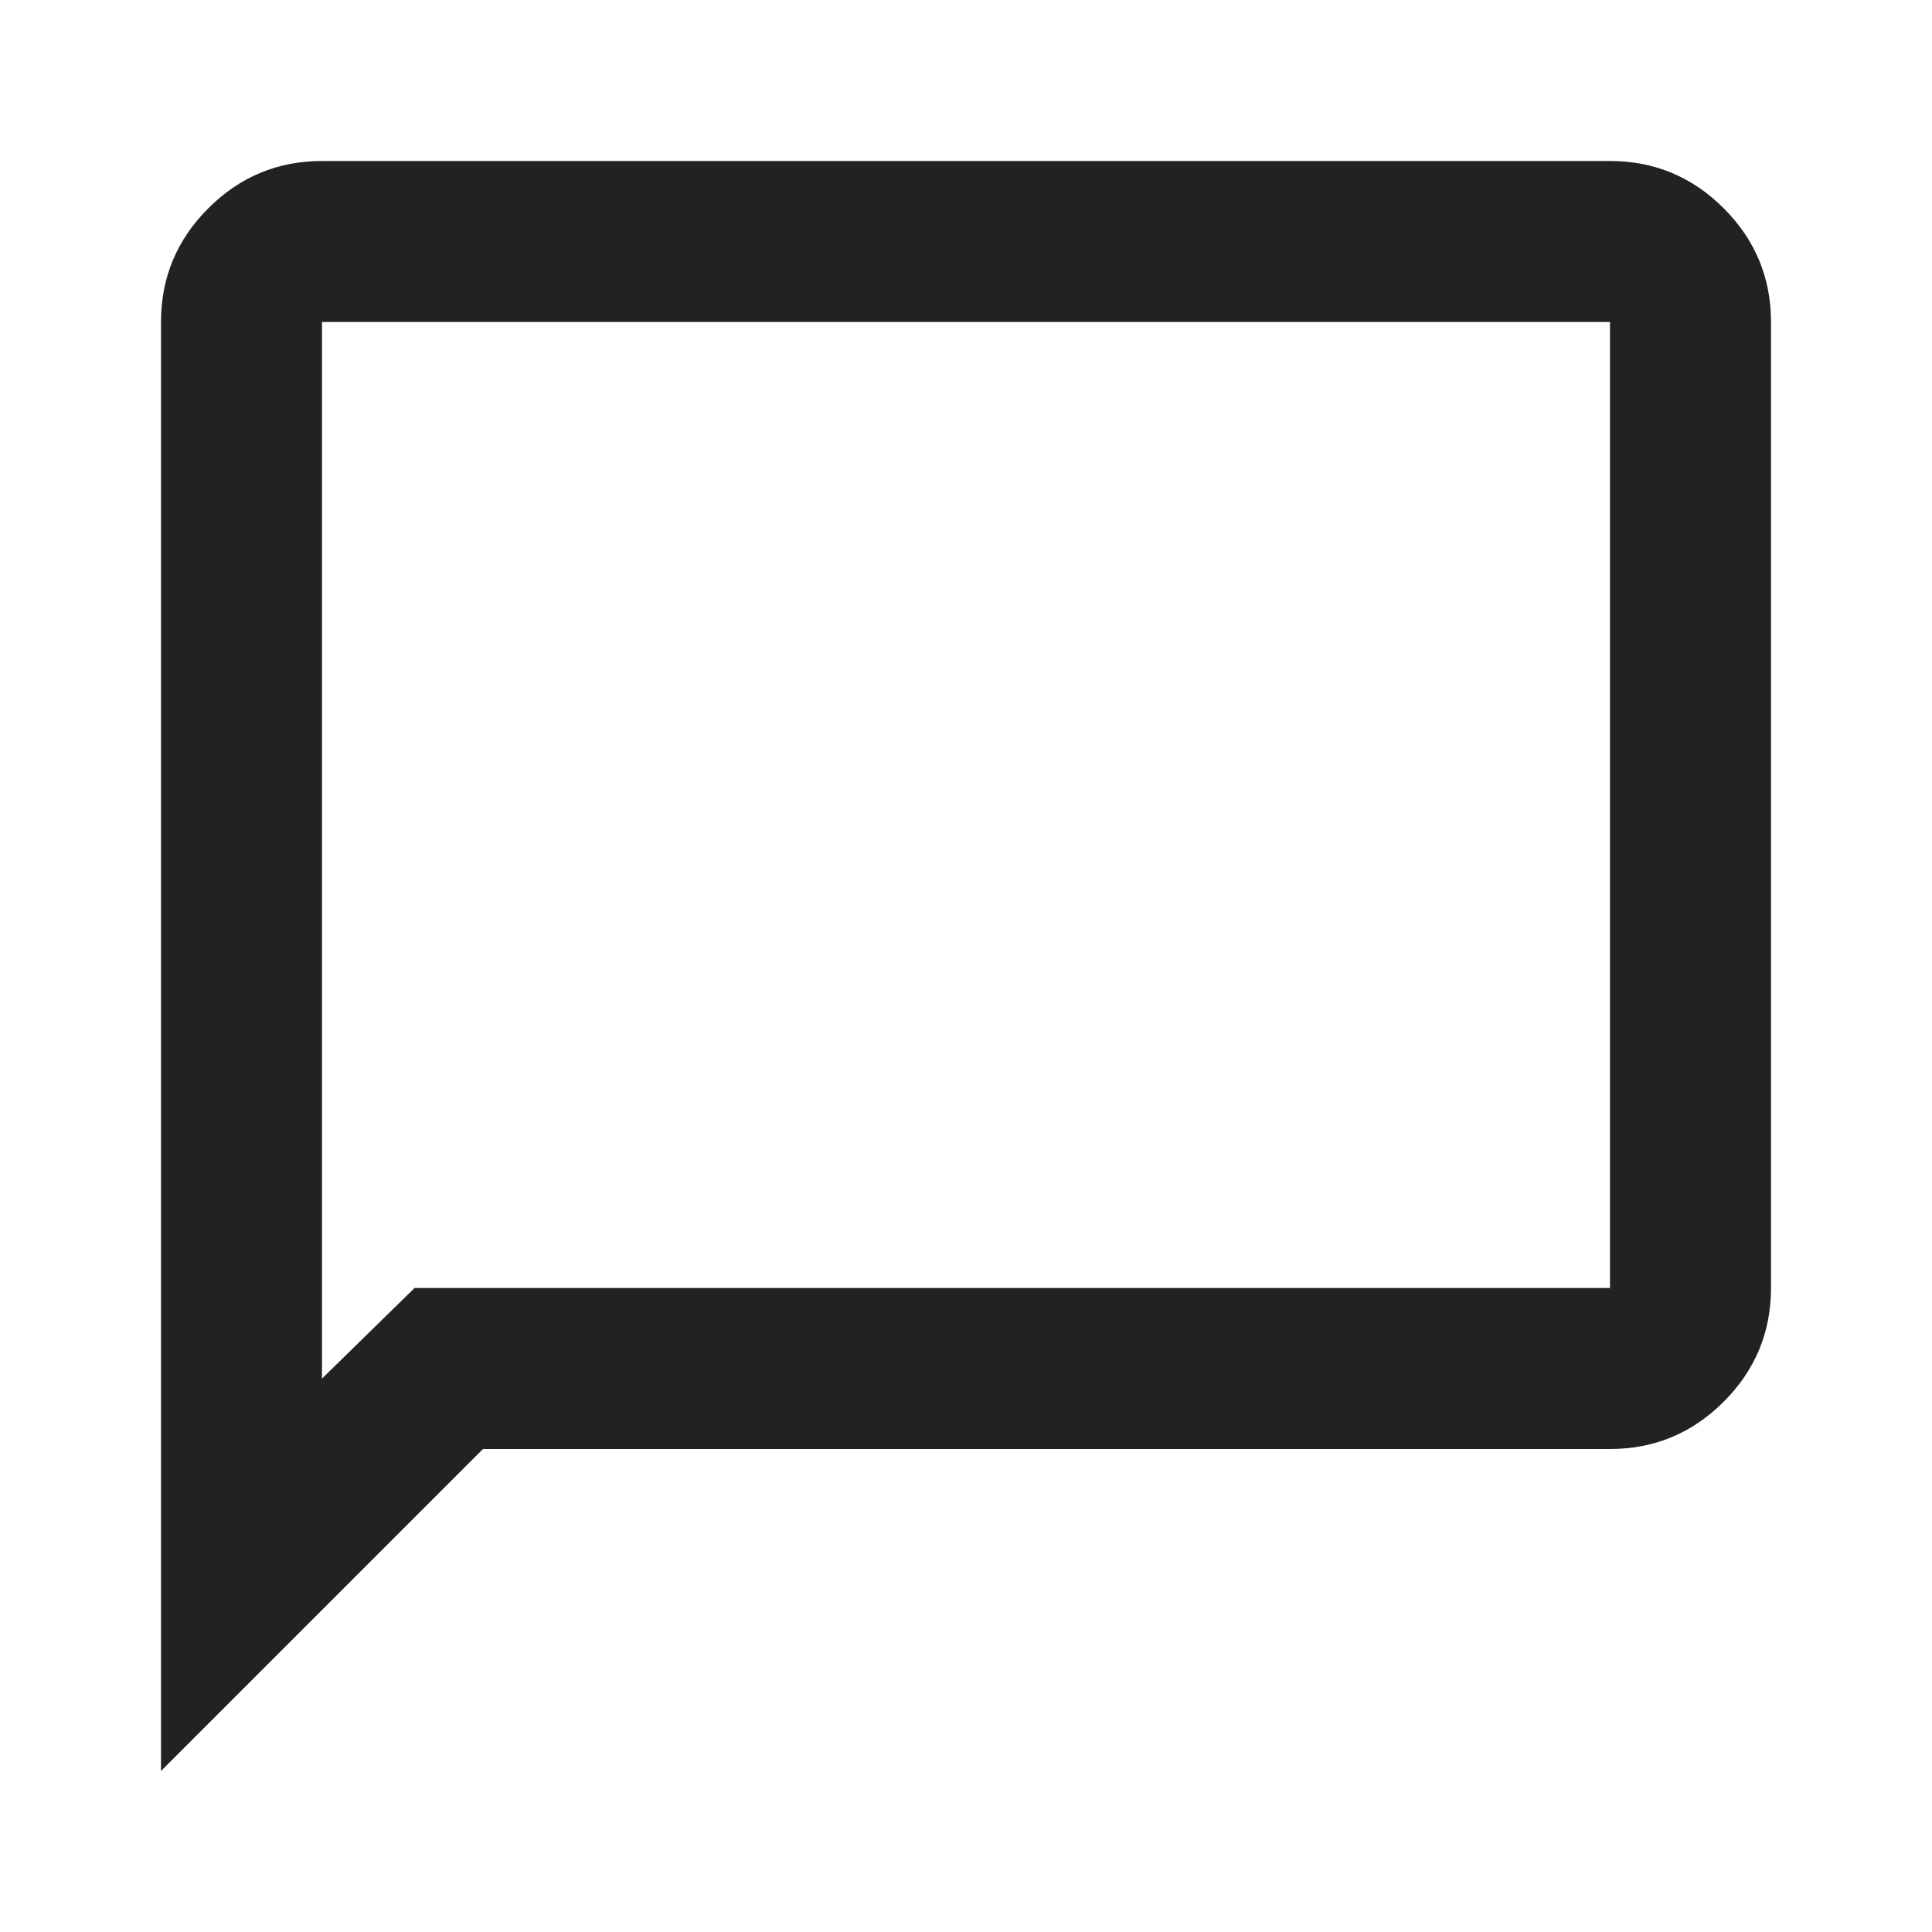
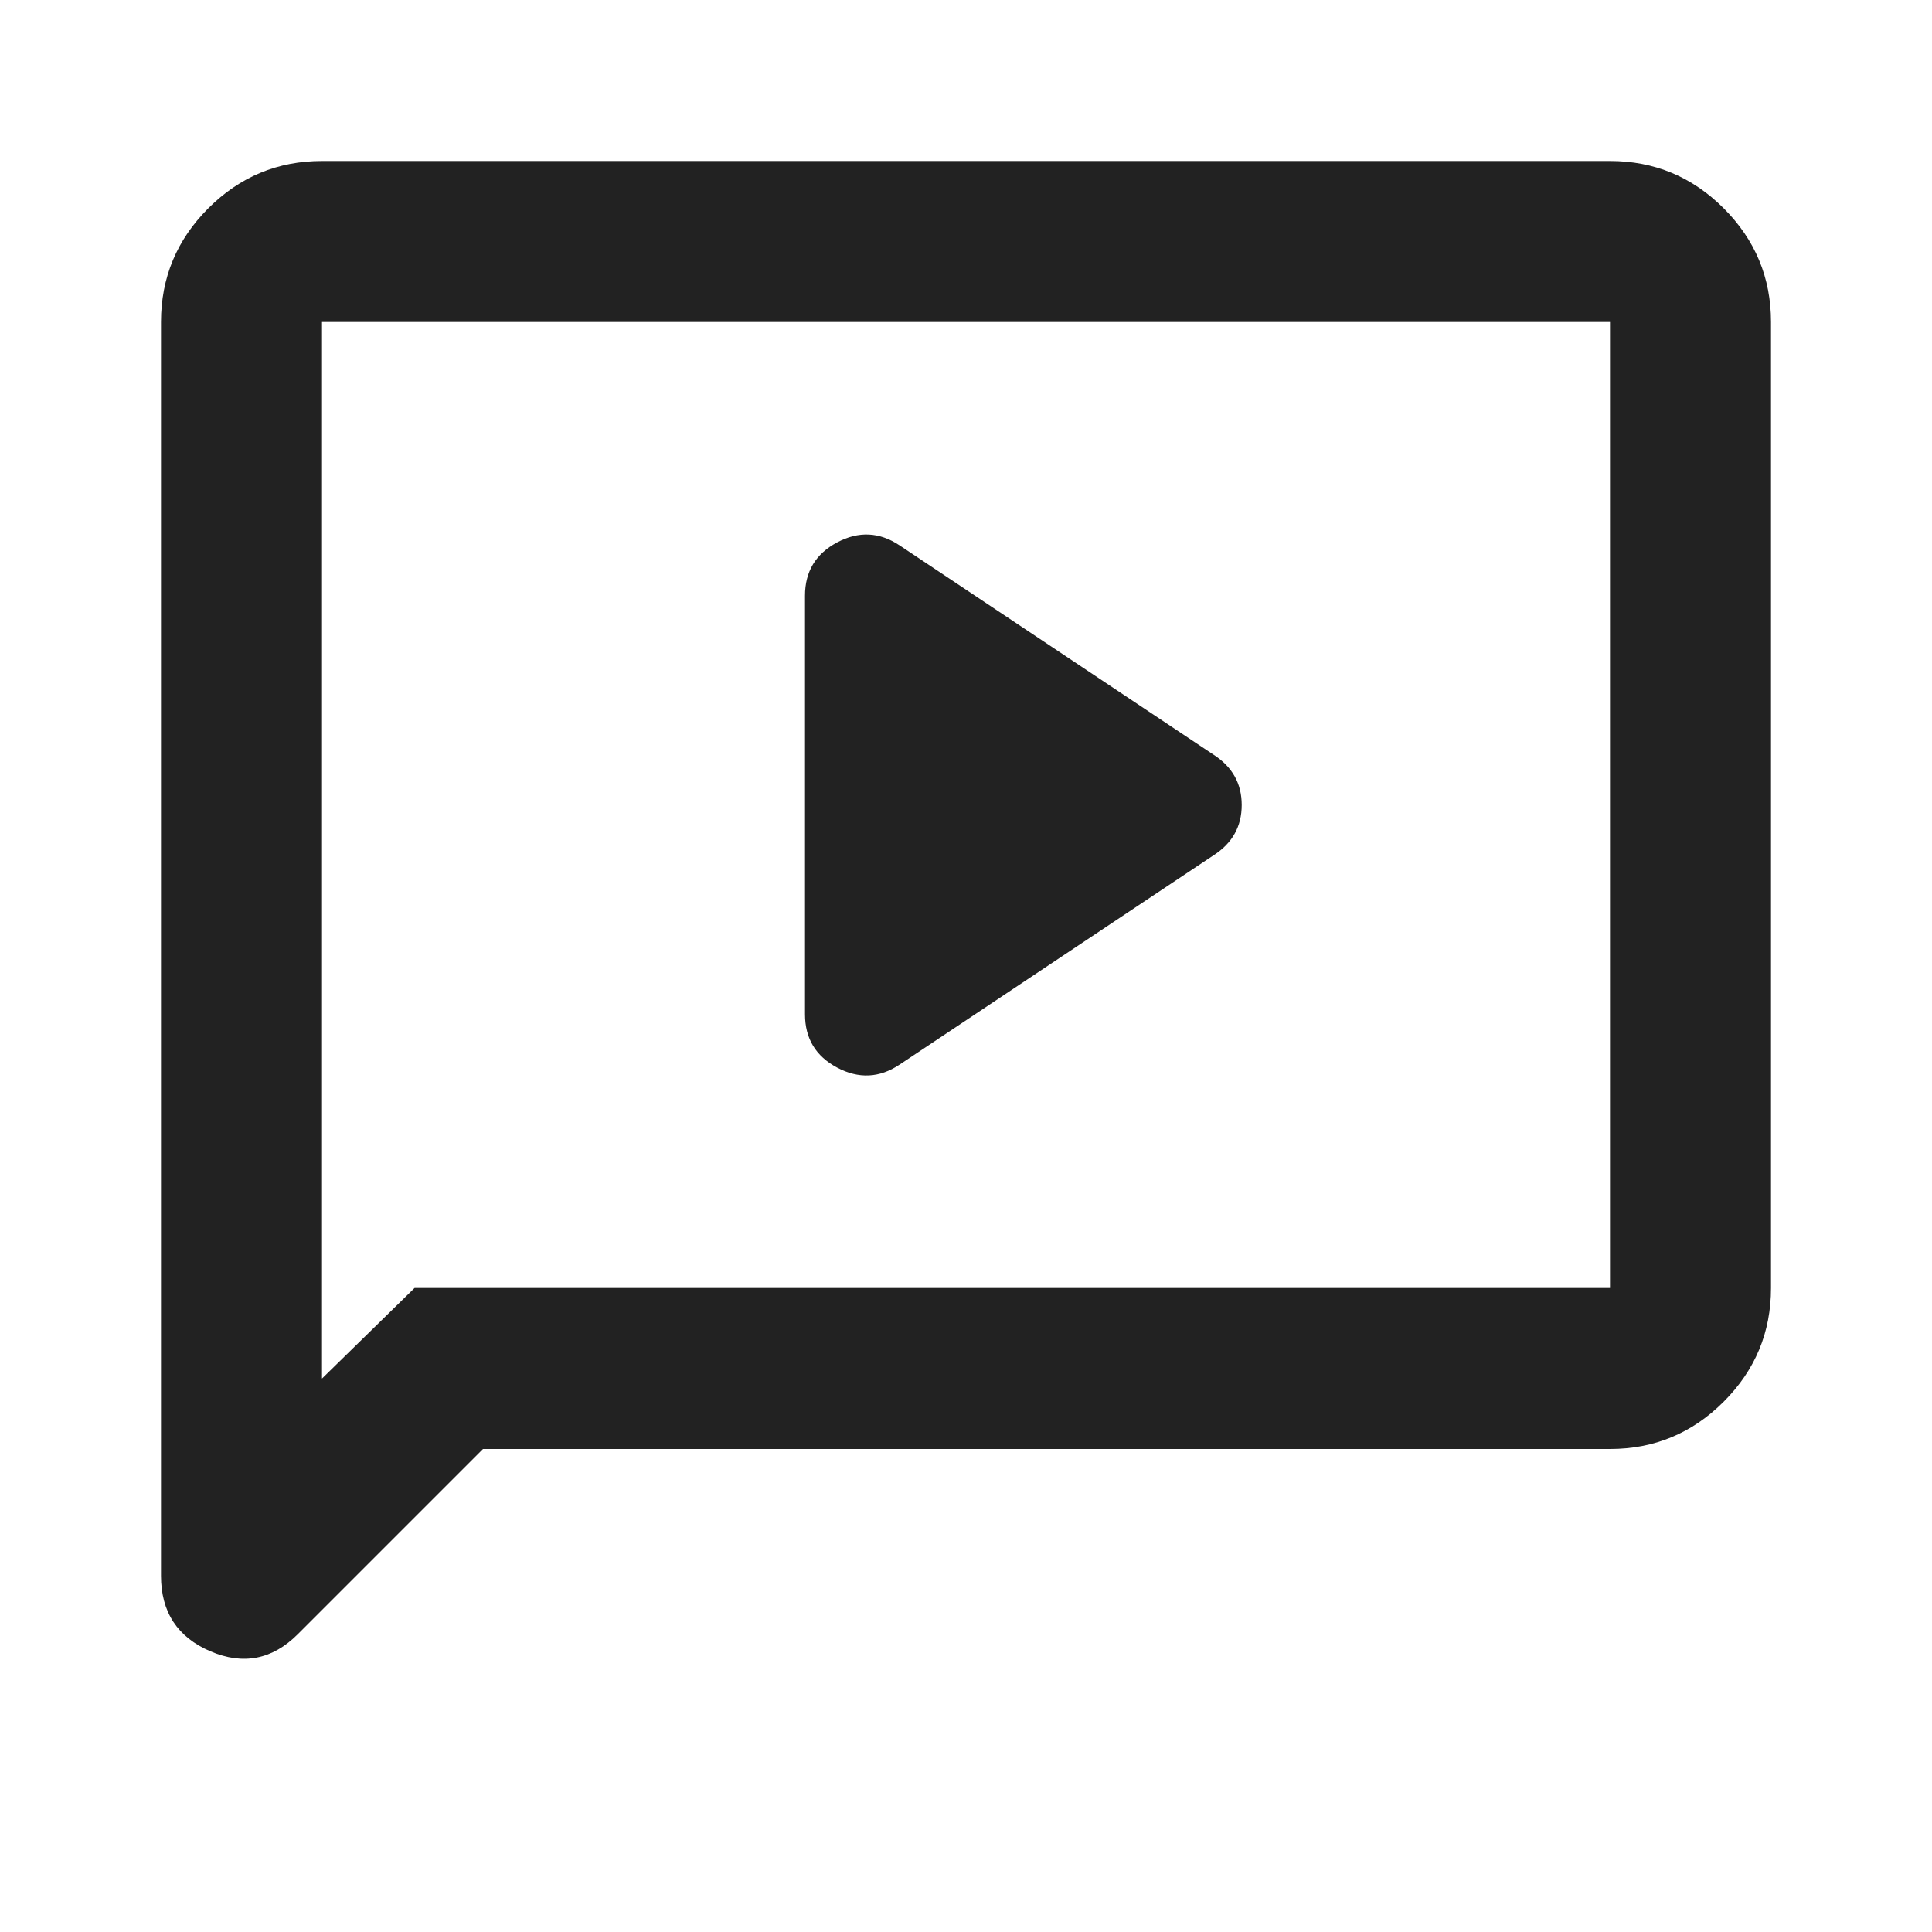
<svg xmlns="http://www.w3.org/2000/svg" height="24" viewBox="0 -960 960 960" width="24">
-   <path d="M80-80v-720q0-33 23.5-56.5T160-880h640q33 0 56.5 23.5T880-800v480q0 33-23.5 56.5T800-240H240L80-80Zm126-240h594v-480H160v525l46-45Zm-46 0v-480 480Z" fill="#222222" />
+   <path d="m447-431 156-104q14-9 14-25t-14-25L447-689q-15-10-31-1.5T400-664v208q0 18 16 26.5t31-1.5ZM240-240l-92 92q-19 19-43.5 8.5T80-177v-623q0-33 23.5-56.5T160-880h640q33 0 56.5 23.5T880-800v480q0 33-23.5 56.5T800-240H240Zm-34-80h594v-480H160v525l46-45Zm-46 0v-480 480Z" fill="#222222" />
</svg>
